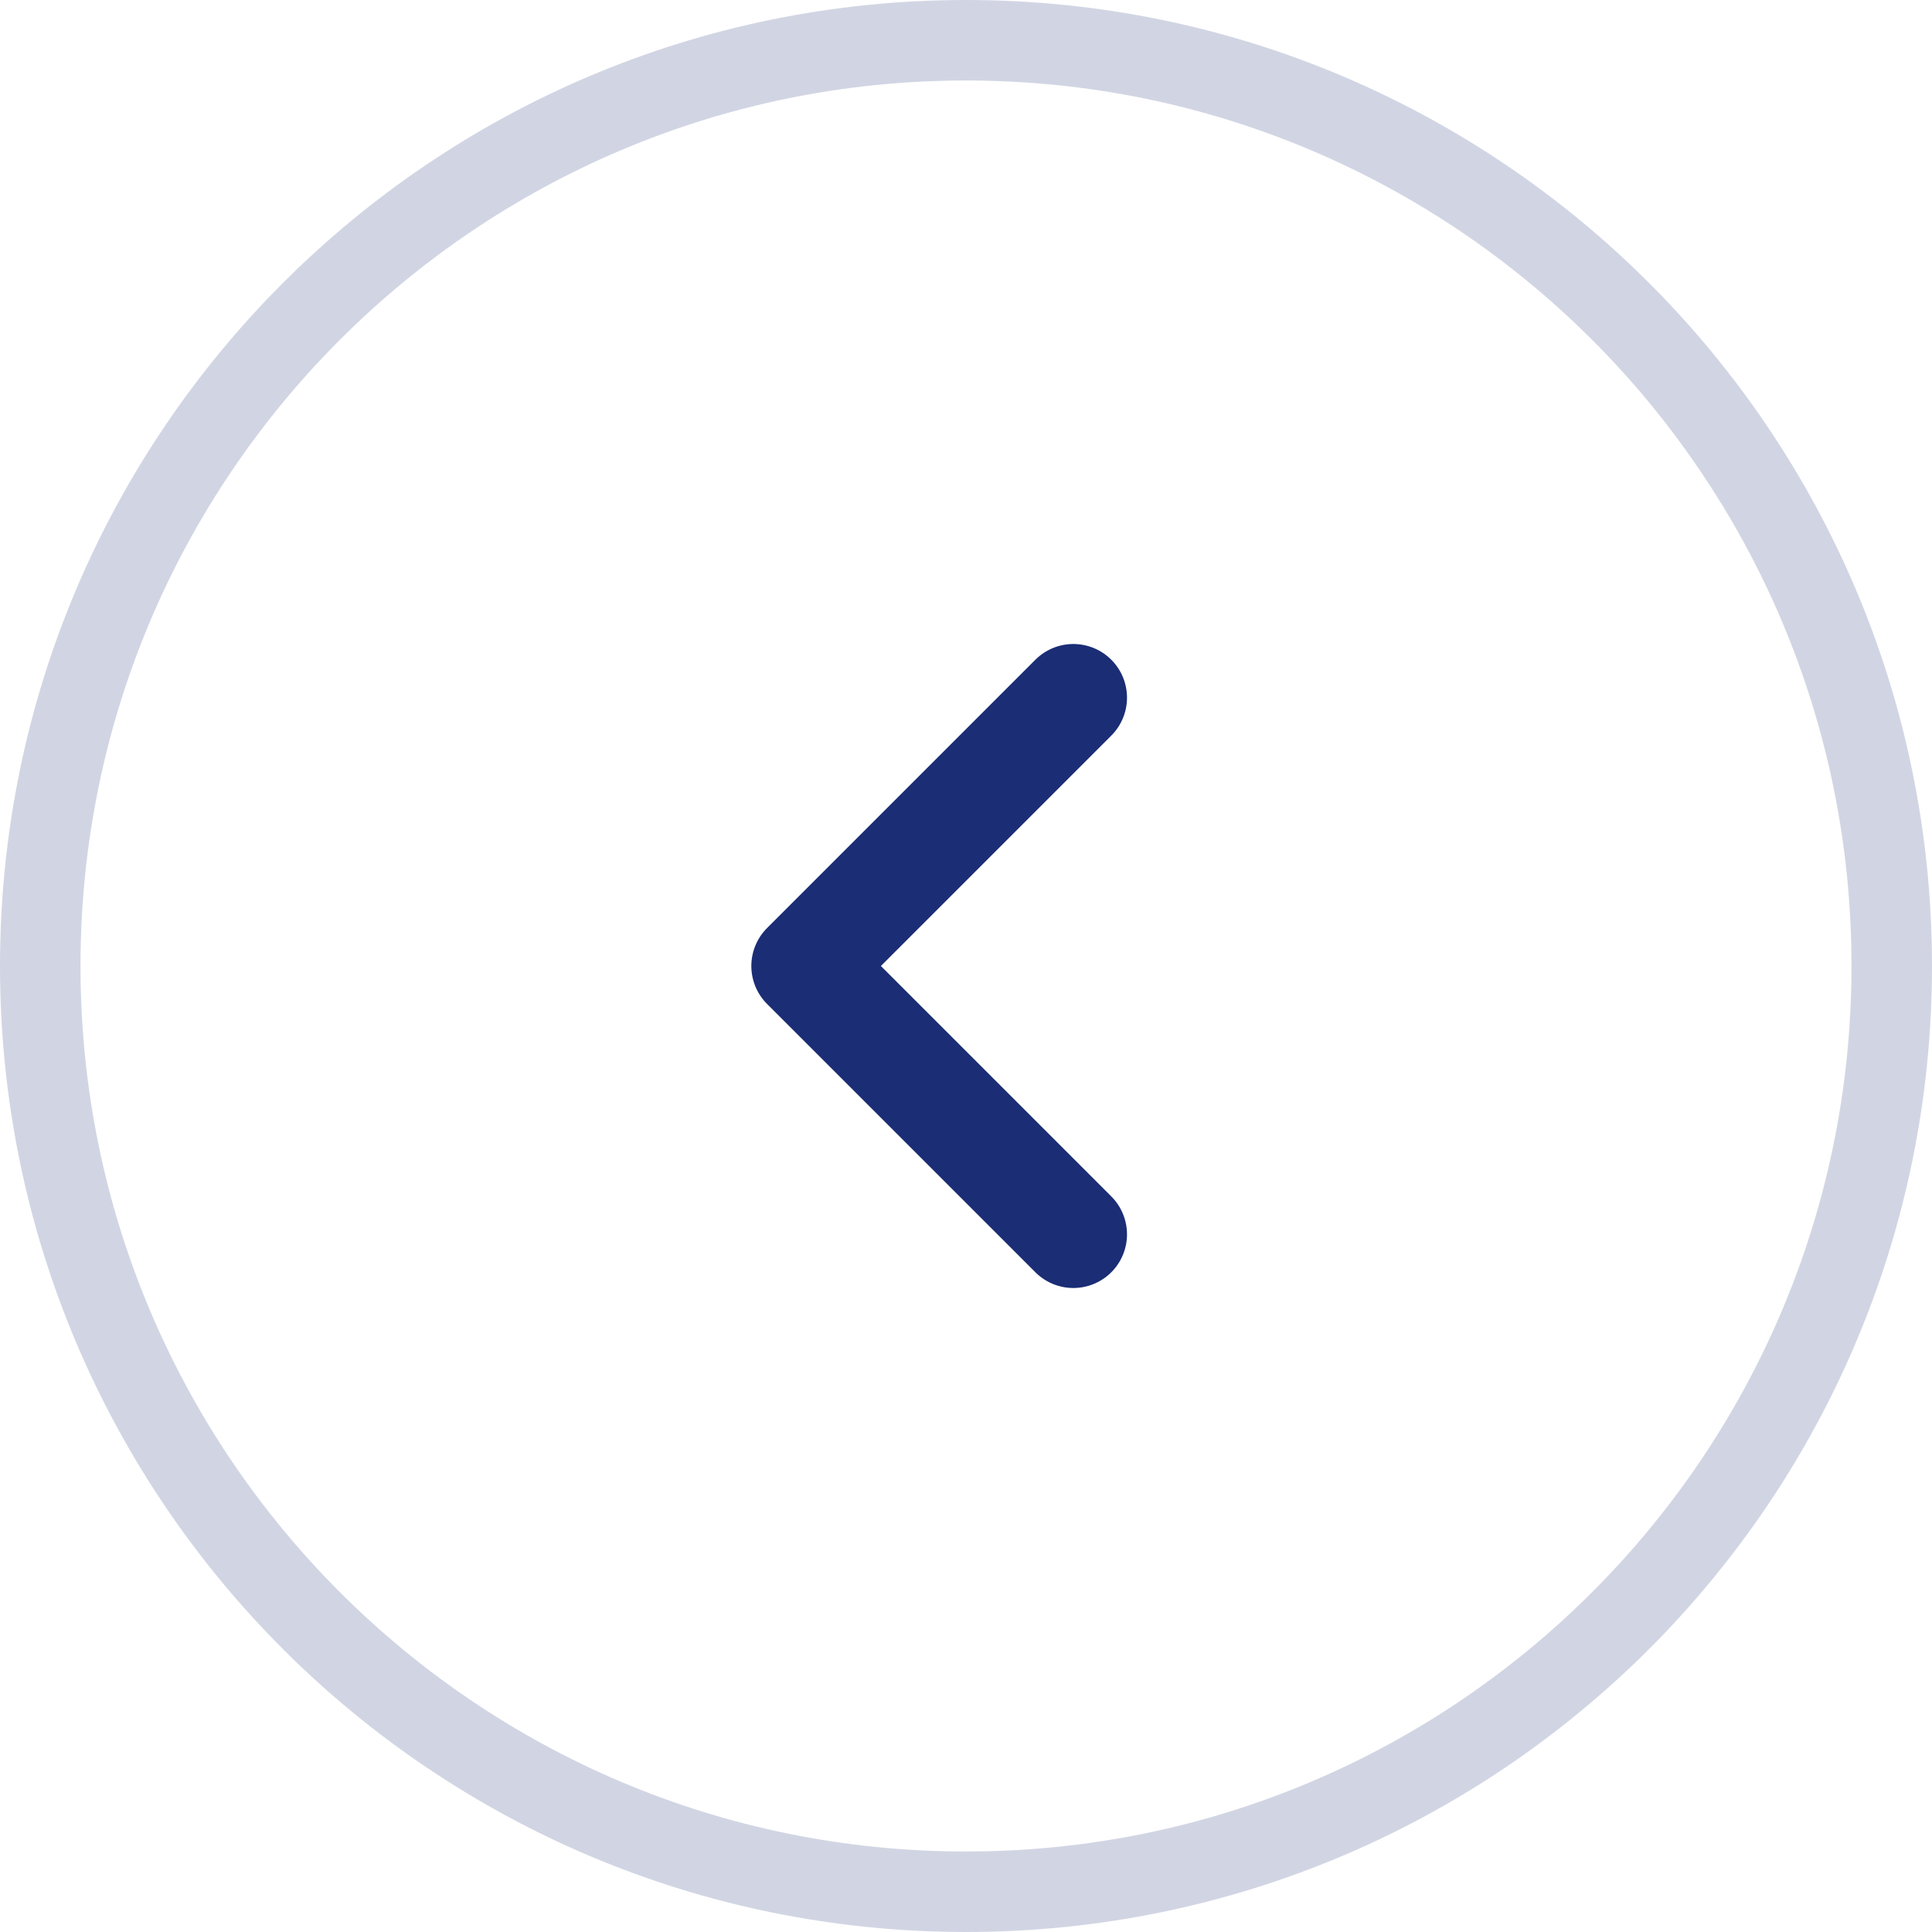
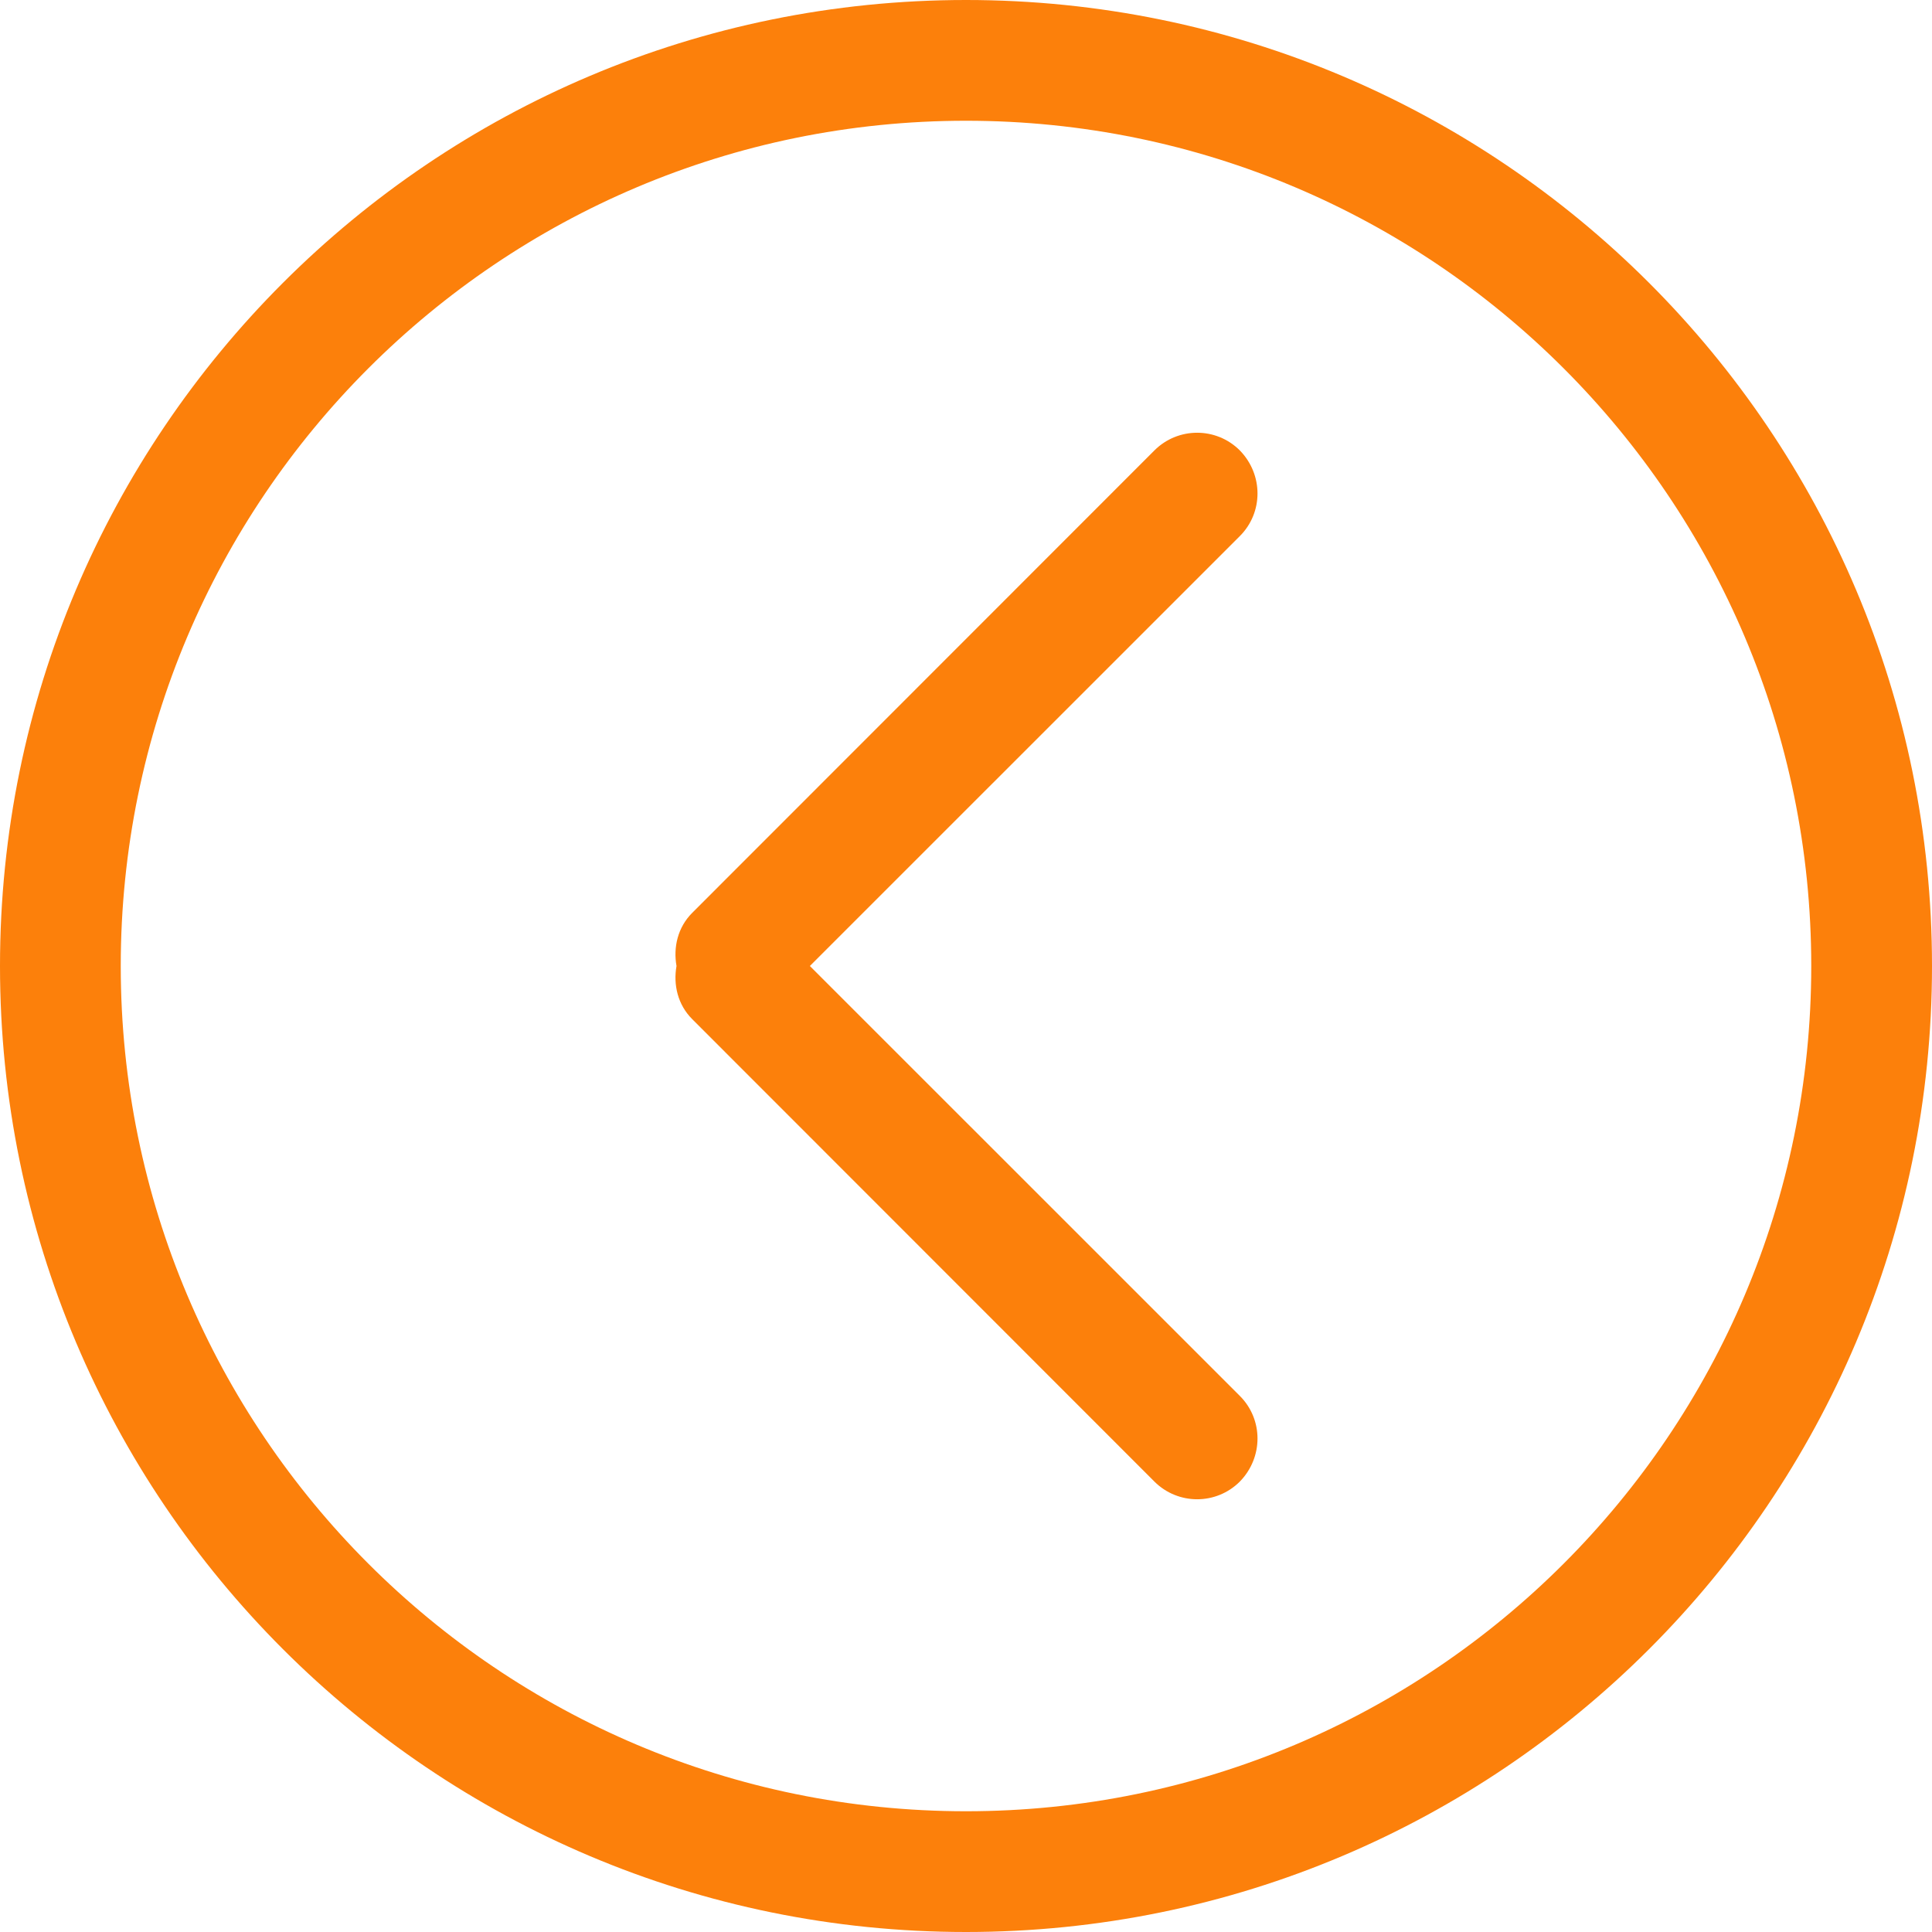
- <svg xmlns="http://www.w3.org/2000/svg" width="36" height="36" viewBox="0 0 36 36" fill="none">
-   <circle opacity="0.2" cx="18" cy="18" r="17.25" stroke="#1A2D75" stroke-width="1.5" />
-   <path d="M20 13L15 18L20 23" stroke="#1A2D75" stroke-width="2" stroke-linecap="round" stroke-linejoin="round" />
+ <svg xmlns="http://www.w3.org/2000/svg" width="30px" height="30px" viewBox="0 0 32 32" version="1.1">
+   <defs />
+   <g id="Page-1" stroke="none" stroke-width="1" fill="none" fill-rule="evenodd">
+     <g id="Icon-Set" transform="translate(-568, -1035)" fill="#FC800B">
+       <path d="M584,1065 C576.268,1065 570,1058.73 570,1051 C570,1043.27 576.268,1037 584,1037 C591.732,1037 598,1043.27 598,1051 C598,1058.73 591.732,1065 584,1065 L584,1065 Z M584,1035 C575.163,1035 568,1042.16 568,1051 C568,1059.84 575.163,1067 584,1067 C592.837,1067 600,1059.84 600,1051 C600,1042.16 592.837,1035 584,1035 L584,1035 Z M588.535,1042.46 C588.145,1042.07 587.512,1042.07 587.121,1042.46 L579.465,1050.12 C579.225,1050.36 579.15,1050.69 579.205,1051 C579.15,1051.31 579.225,1051.64 579.465,1051.88 L587.121,1059.54 C587.512,1059.93 588.145,1059.93 588.535,1059.54 C588.926,1059.14 588.926,1058.51 588.535,1058.12 L581.414,1051 L588.535,1043.88 C588.926,1043.49 588.926,1042.86 588.535,1042.46 L588.535,1042.46 Z" id="chevron-left-circle" />
+     </g>
+   </g>
</svg>
